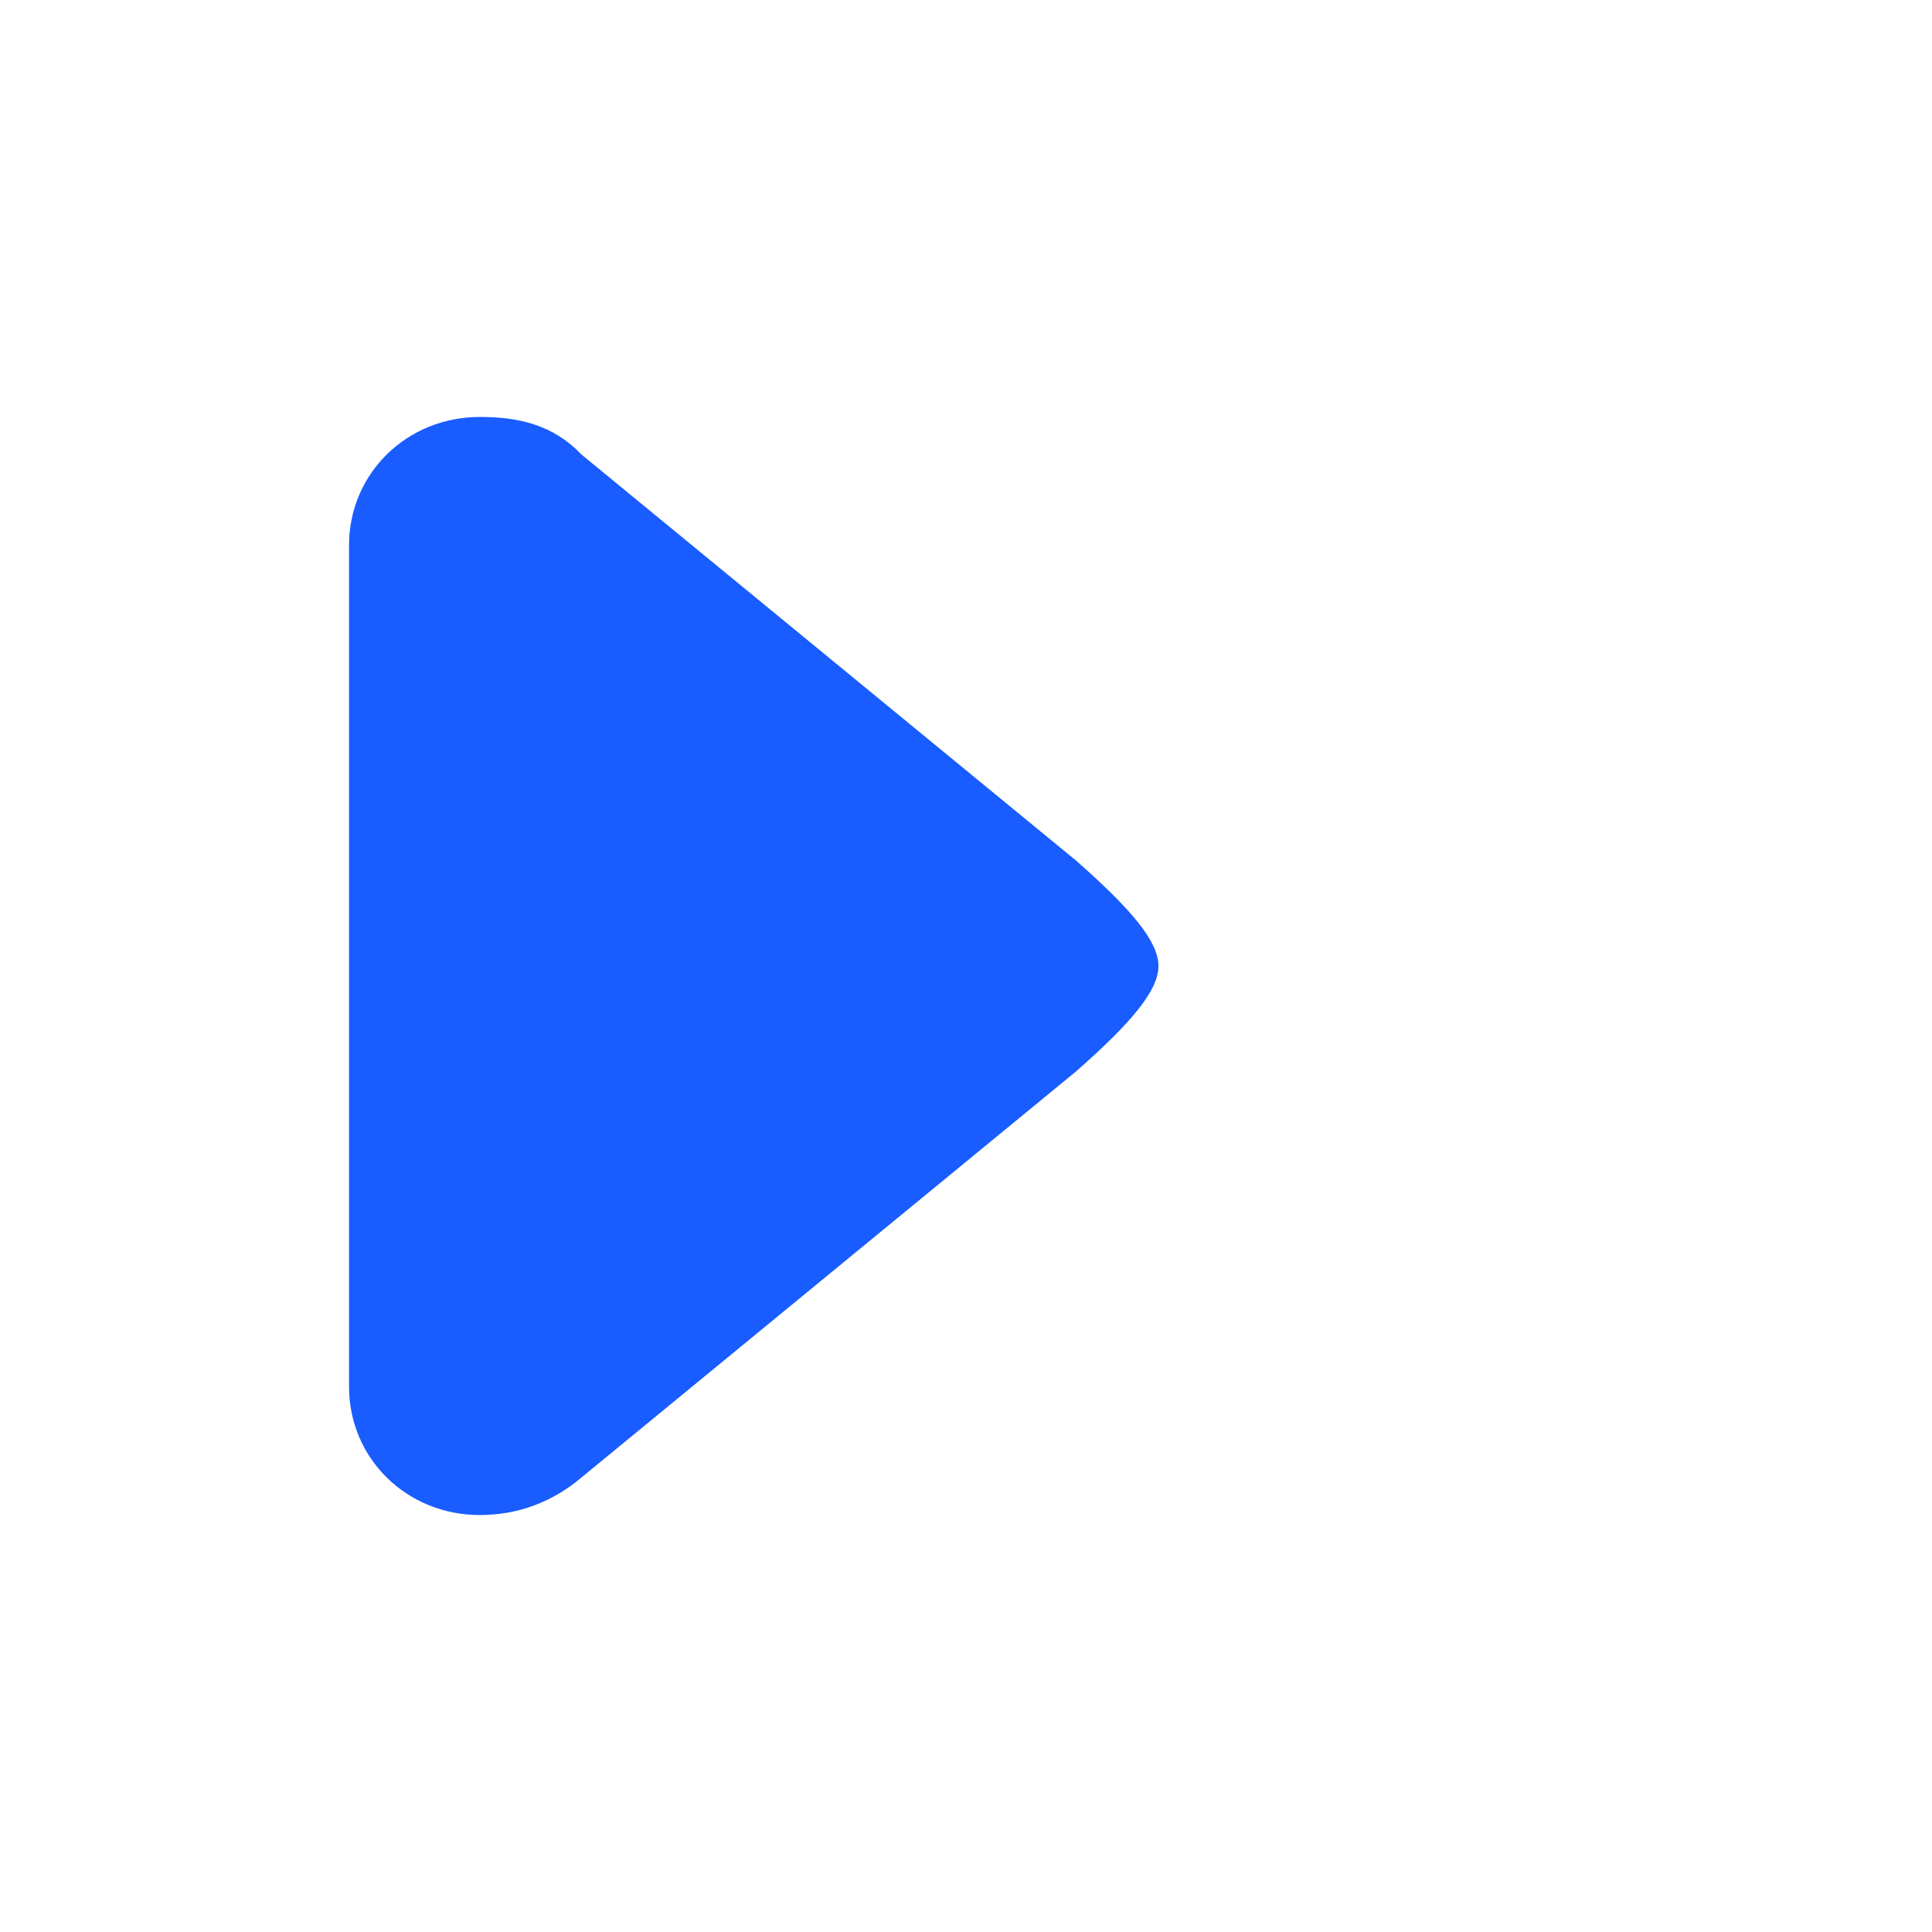
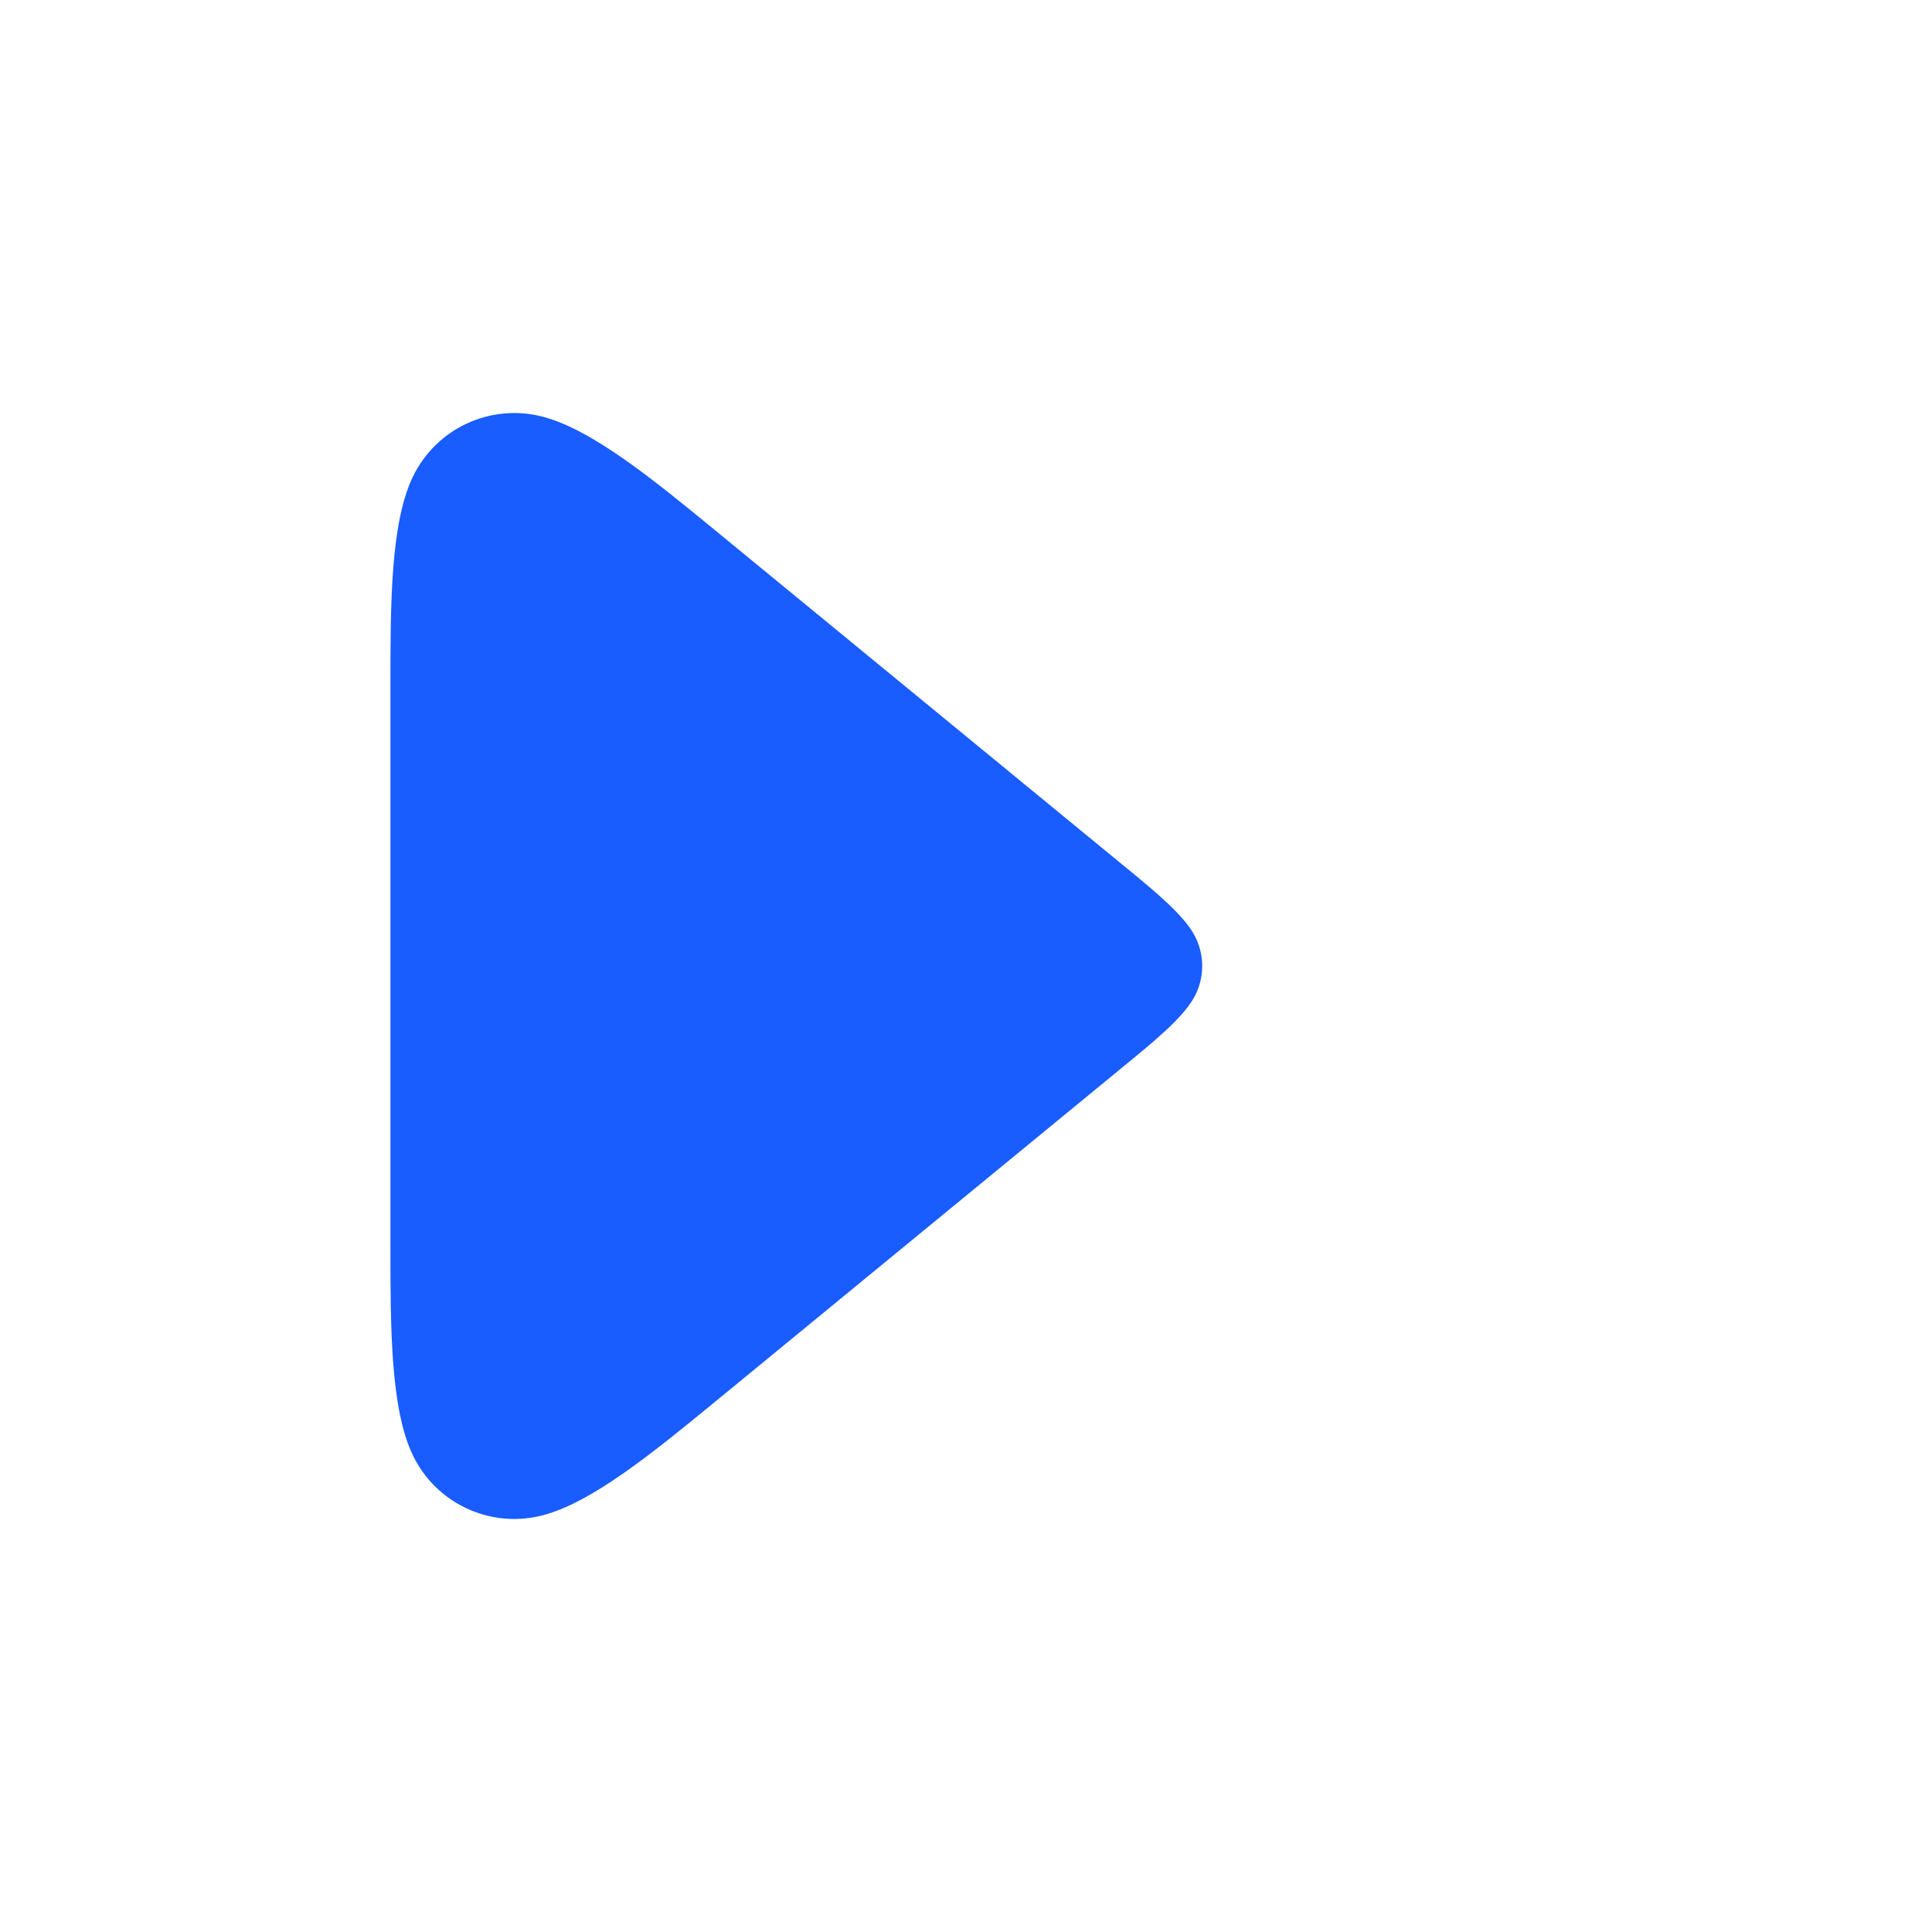
<svg xmlns="http://www.w3.org/2000/svg" width="1024" height="1024" viewBox="0 0 1024 1024" fill="none">
-   <path d="M254.292 221C215.57 221 185 251 185 289V735C185 773 215.57 803 254.292 803C274.672 803 293.014 796 308.299 783L570.183 568C599.734 542 614 525 614 512C614 499 599.734 482 570.183 456L308.299 241C293.014 225 274.672 221 254.292 221Z" fill="#195CFF" style="fill:#195CFF;fill:color(display-p3 0.098 0.361 1);fill-opacity:1;" />
+   <path d="M206.938 363.754C206.938 320.474 206.938 277.194 218.899 252.535C231.128 227.325 259.255 214.024 286.5 220.569C313.149 226.971 346.6 254.434 380.051 281.896L596.928 459.947C611.605 471.996 626.282 484.045 632.484 494.63C638.77 505.357 638.77 518.643 632.484 529.37C626.282 539.955 611.605 552.004 596.928 564.053L380.051 742.104C346.6 769.566 313.149 797.029 286.5 803.431C259.255 809.976 231.128 796.675 218.899 771.465C206.938 746.806 206.938 703.526 206.938 660.246Z" fill="#195CFF" style="fill:#195CFF;fill:color(display-p3 0.098 0.361 1);fill-opacity:1;" />
</svg>
